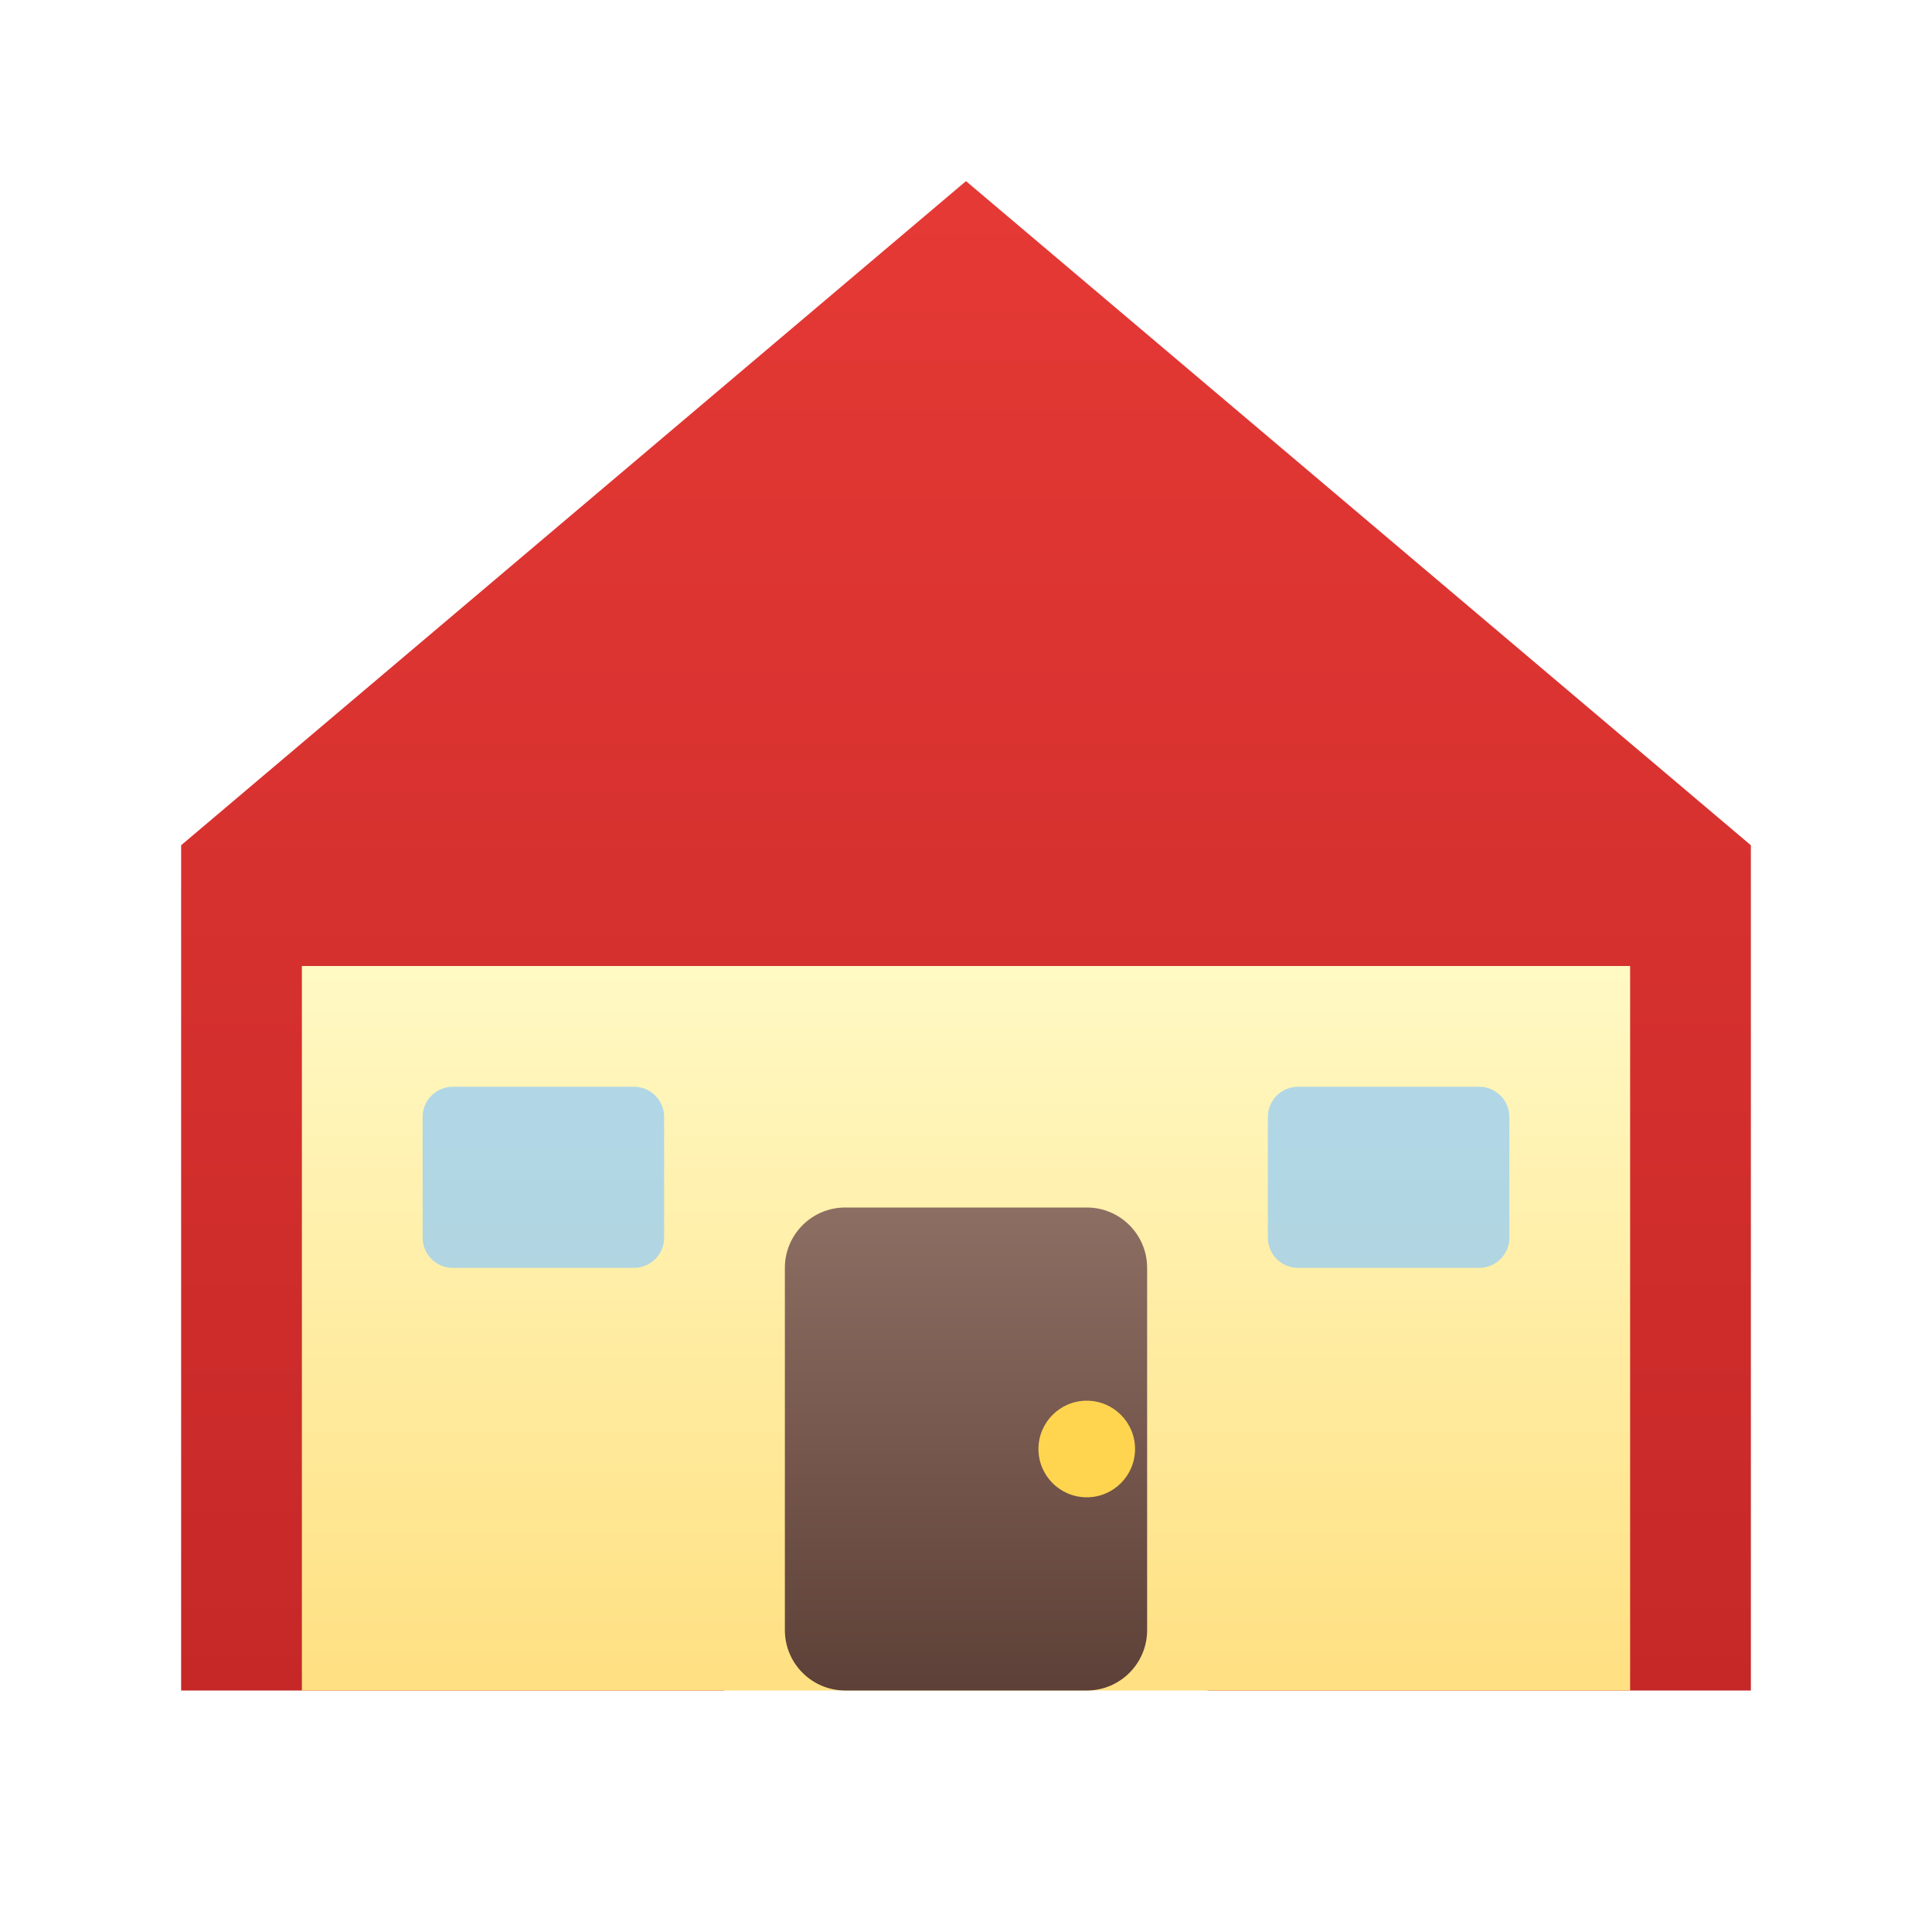
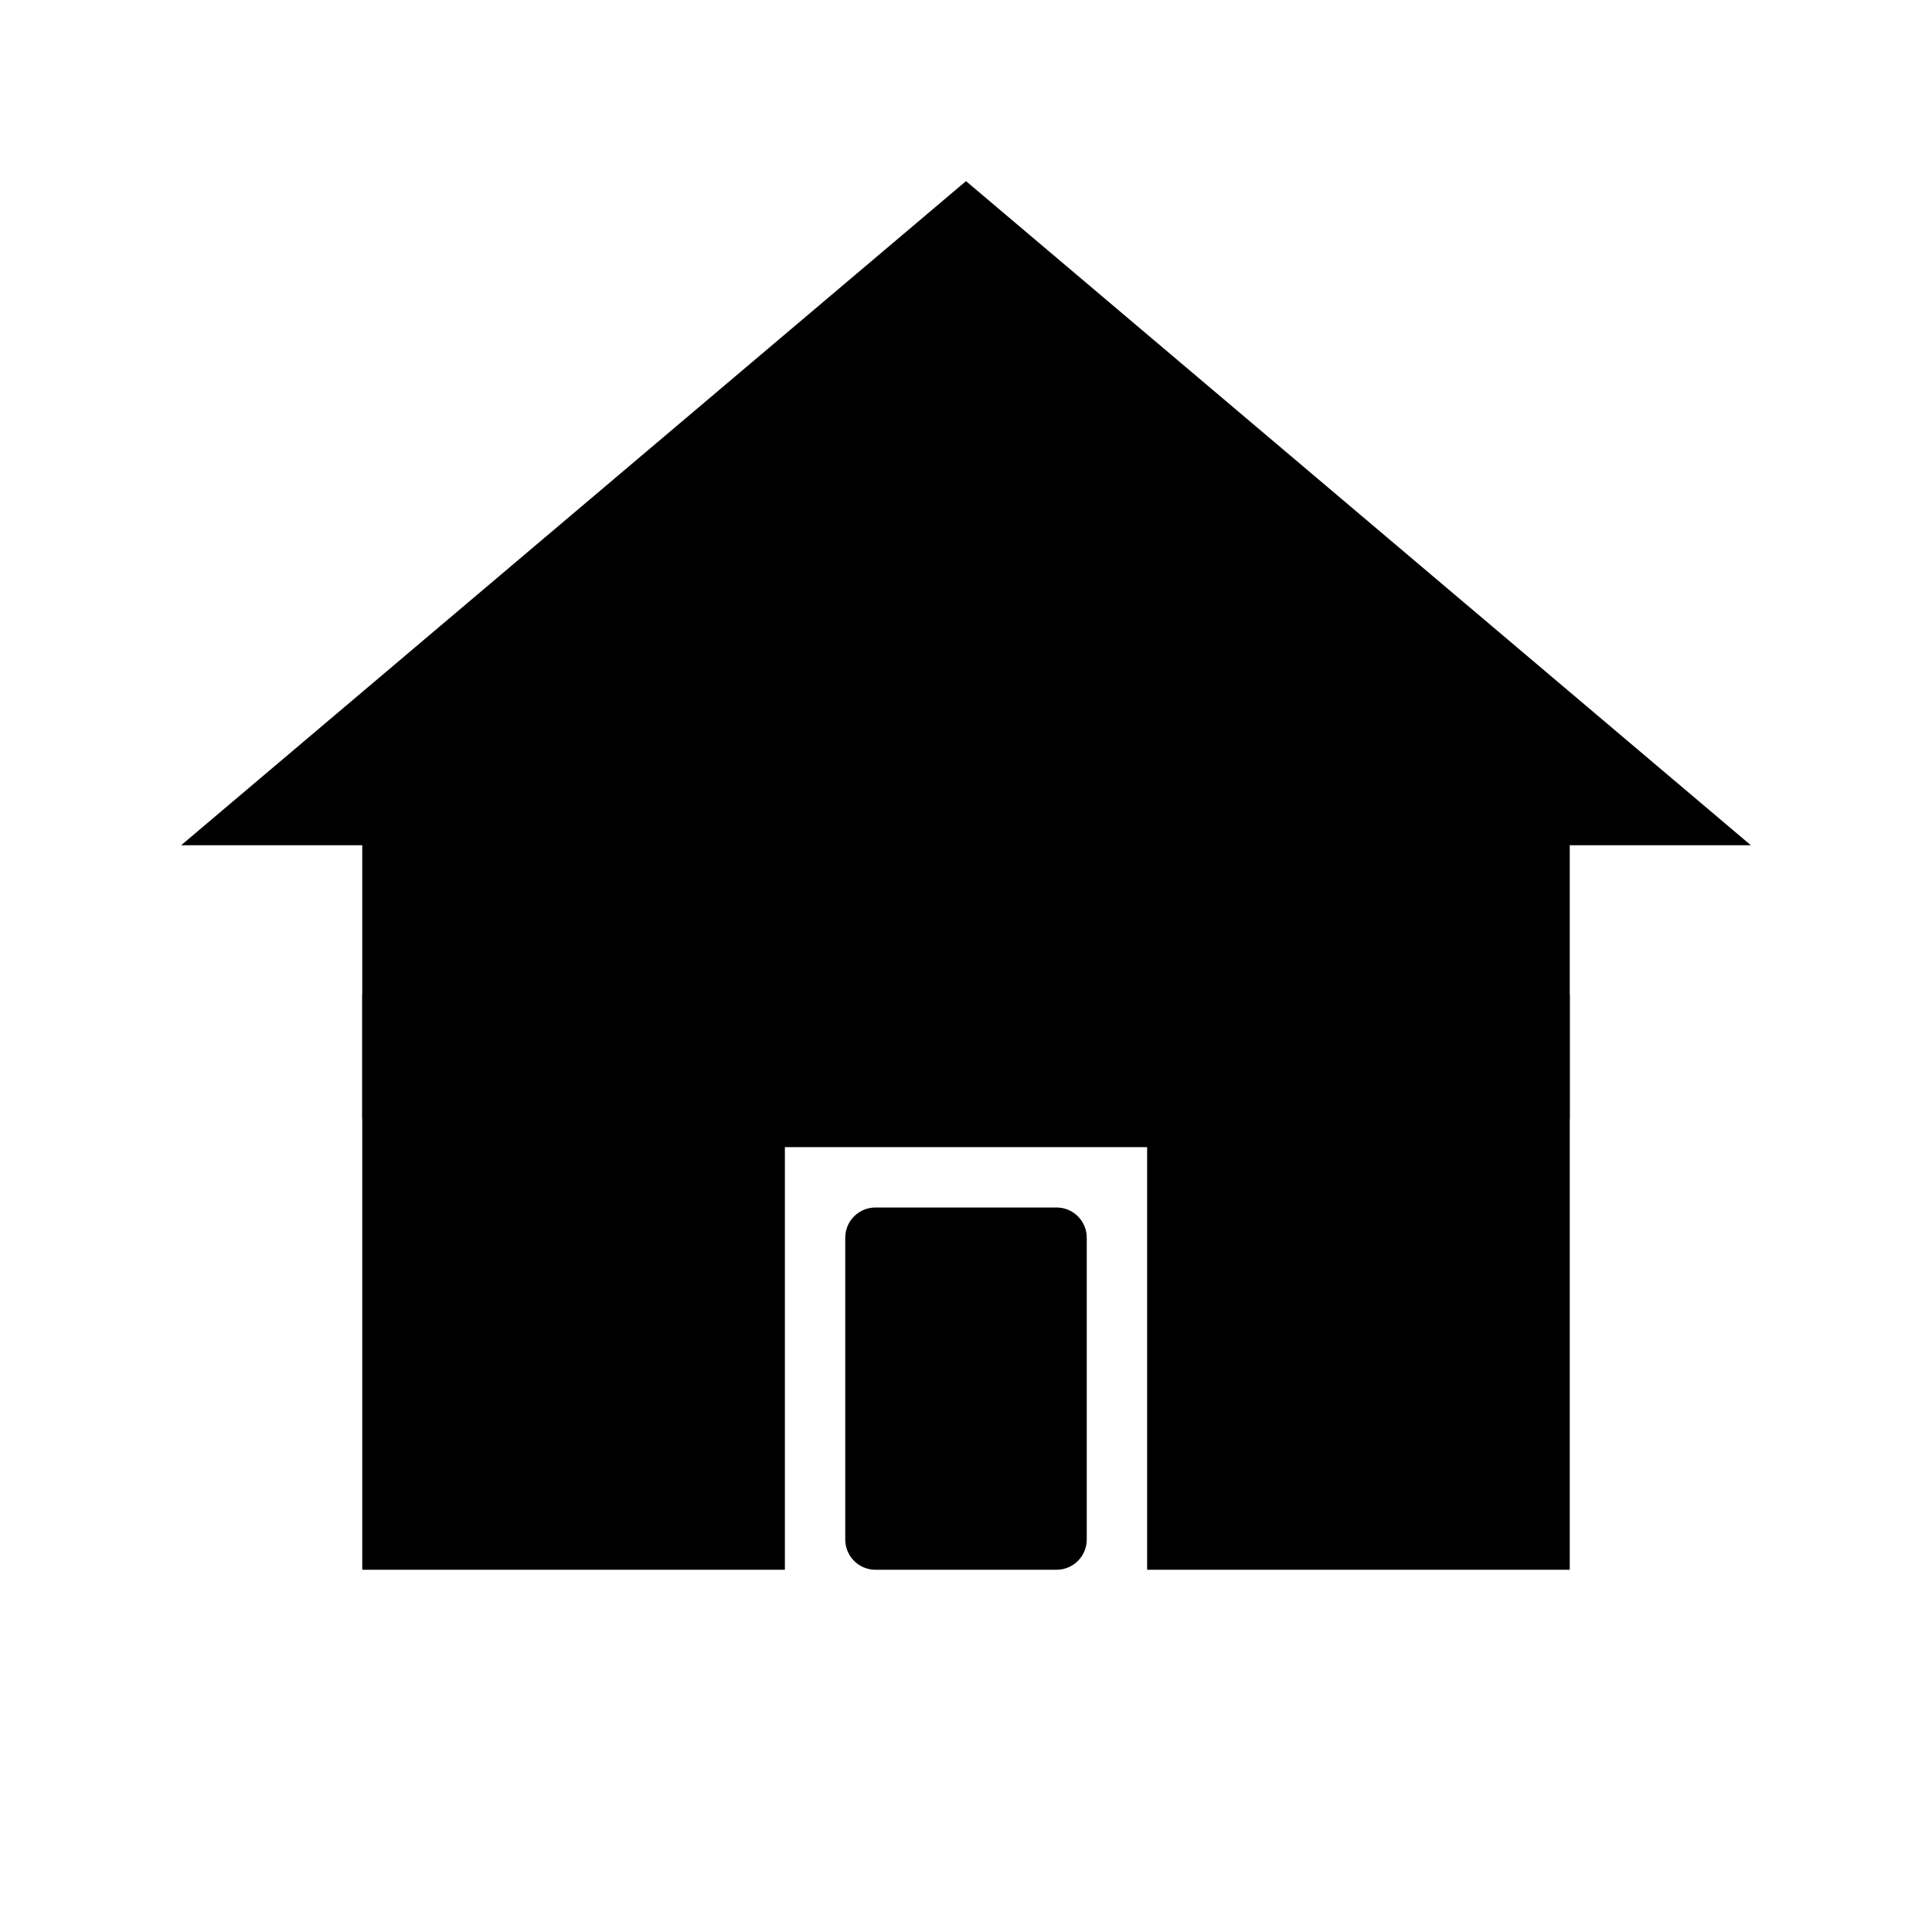
<svg xmlns="http://www.w3.org/2000/svg" viewBox="0 0 32 32">
-   <defs>
-     <linearGradient id="homeRoof" x1="0%" y1="0%" x2="0%" y2="100%">
-       <stop offset="0%" style="stop-color:#E53935" />
-       <stop offset="100%" style="stop-color:#C62828" />
-     </linearGradient>
-     <linearGradient id="homeWall" x1="0%" y1="0%" x2="0%" y2="100%">
-       <stop offset="0%" style="stop-color:#FFF9C4" />
-       <stop offset="100%" style="stop-color:#FFE082" />
-     </linearGradient>
-     <linearGradient id="homeDoor" x1="0%" y1="0%" x2="0%" y2="100%">
-       <stop offset="0%" style="stop-color:#8D6E63" />
-       <stop offset="100%" style="stop-color:#5D4037" />
-     </linearGradient>
-   </defs>
-   <path d="M16 3 L3 14 L3 28 L12 28 L12 20 L20 20 L20 28 L29 28 L29 14 Z" fill="url(#homeRoof)" />
-   <rect x="5" y="16" width="22" height="12" fill="url(#homeWall)" />
-   <rect x="13" y="20" width="6" height="8" rx="1" fill="url(#homeDoor)" />
-   <circle cx="18" cy="24" r="0.8" fill="#FFD54F" />
-   <rect x="7" y="18" width="4" height="3" rx="0.5" fill="#90CAF9" opacity="0.7" />
-   <rect x="21" y="18" width="4" height="3" rx="0.5" fill="#90CAF9" opacity="0.7" />
+   <path d="M16 3L3 14h3v12h7v-7h6v7h7V14h3L16 3z" />
+   <rect x="14" y="20" width="4" height="6" rx="0.5" />
+   <rect x="6" y="16" width="3" height="3" rx="0.5" />
+   <rect x="23" y="16" width="3" height="3" rx="0.5" />
+   <circle cx="16" cy="10" r="1.5" />
</svg>
